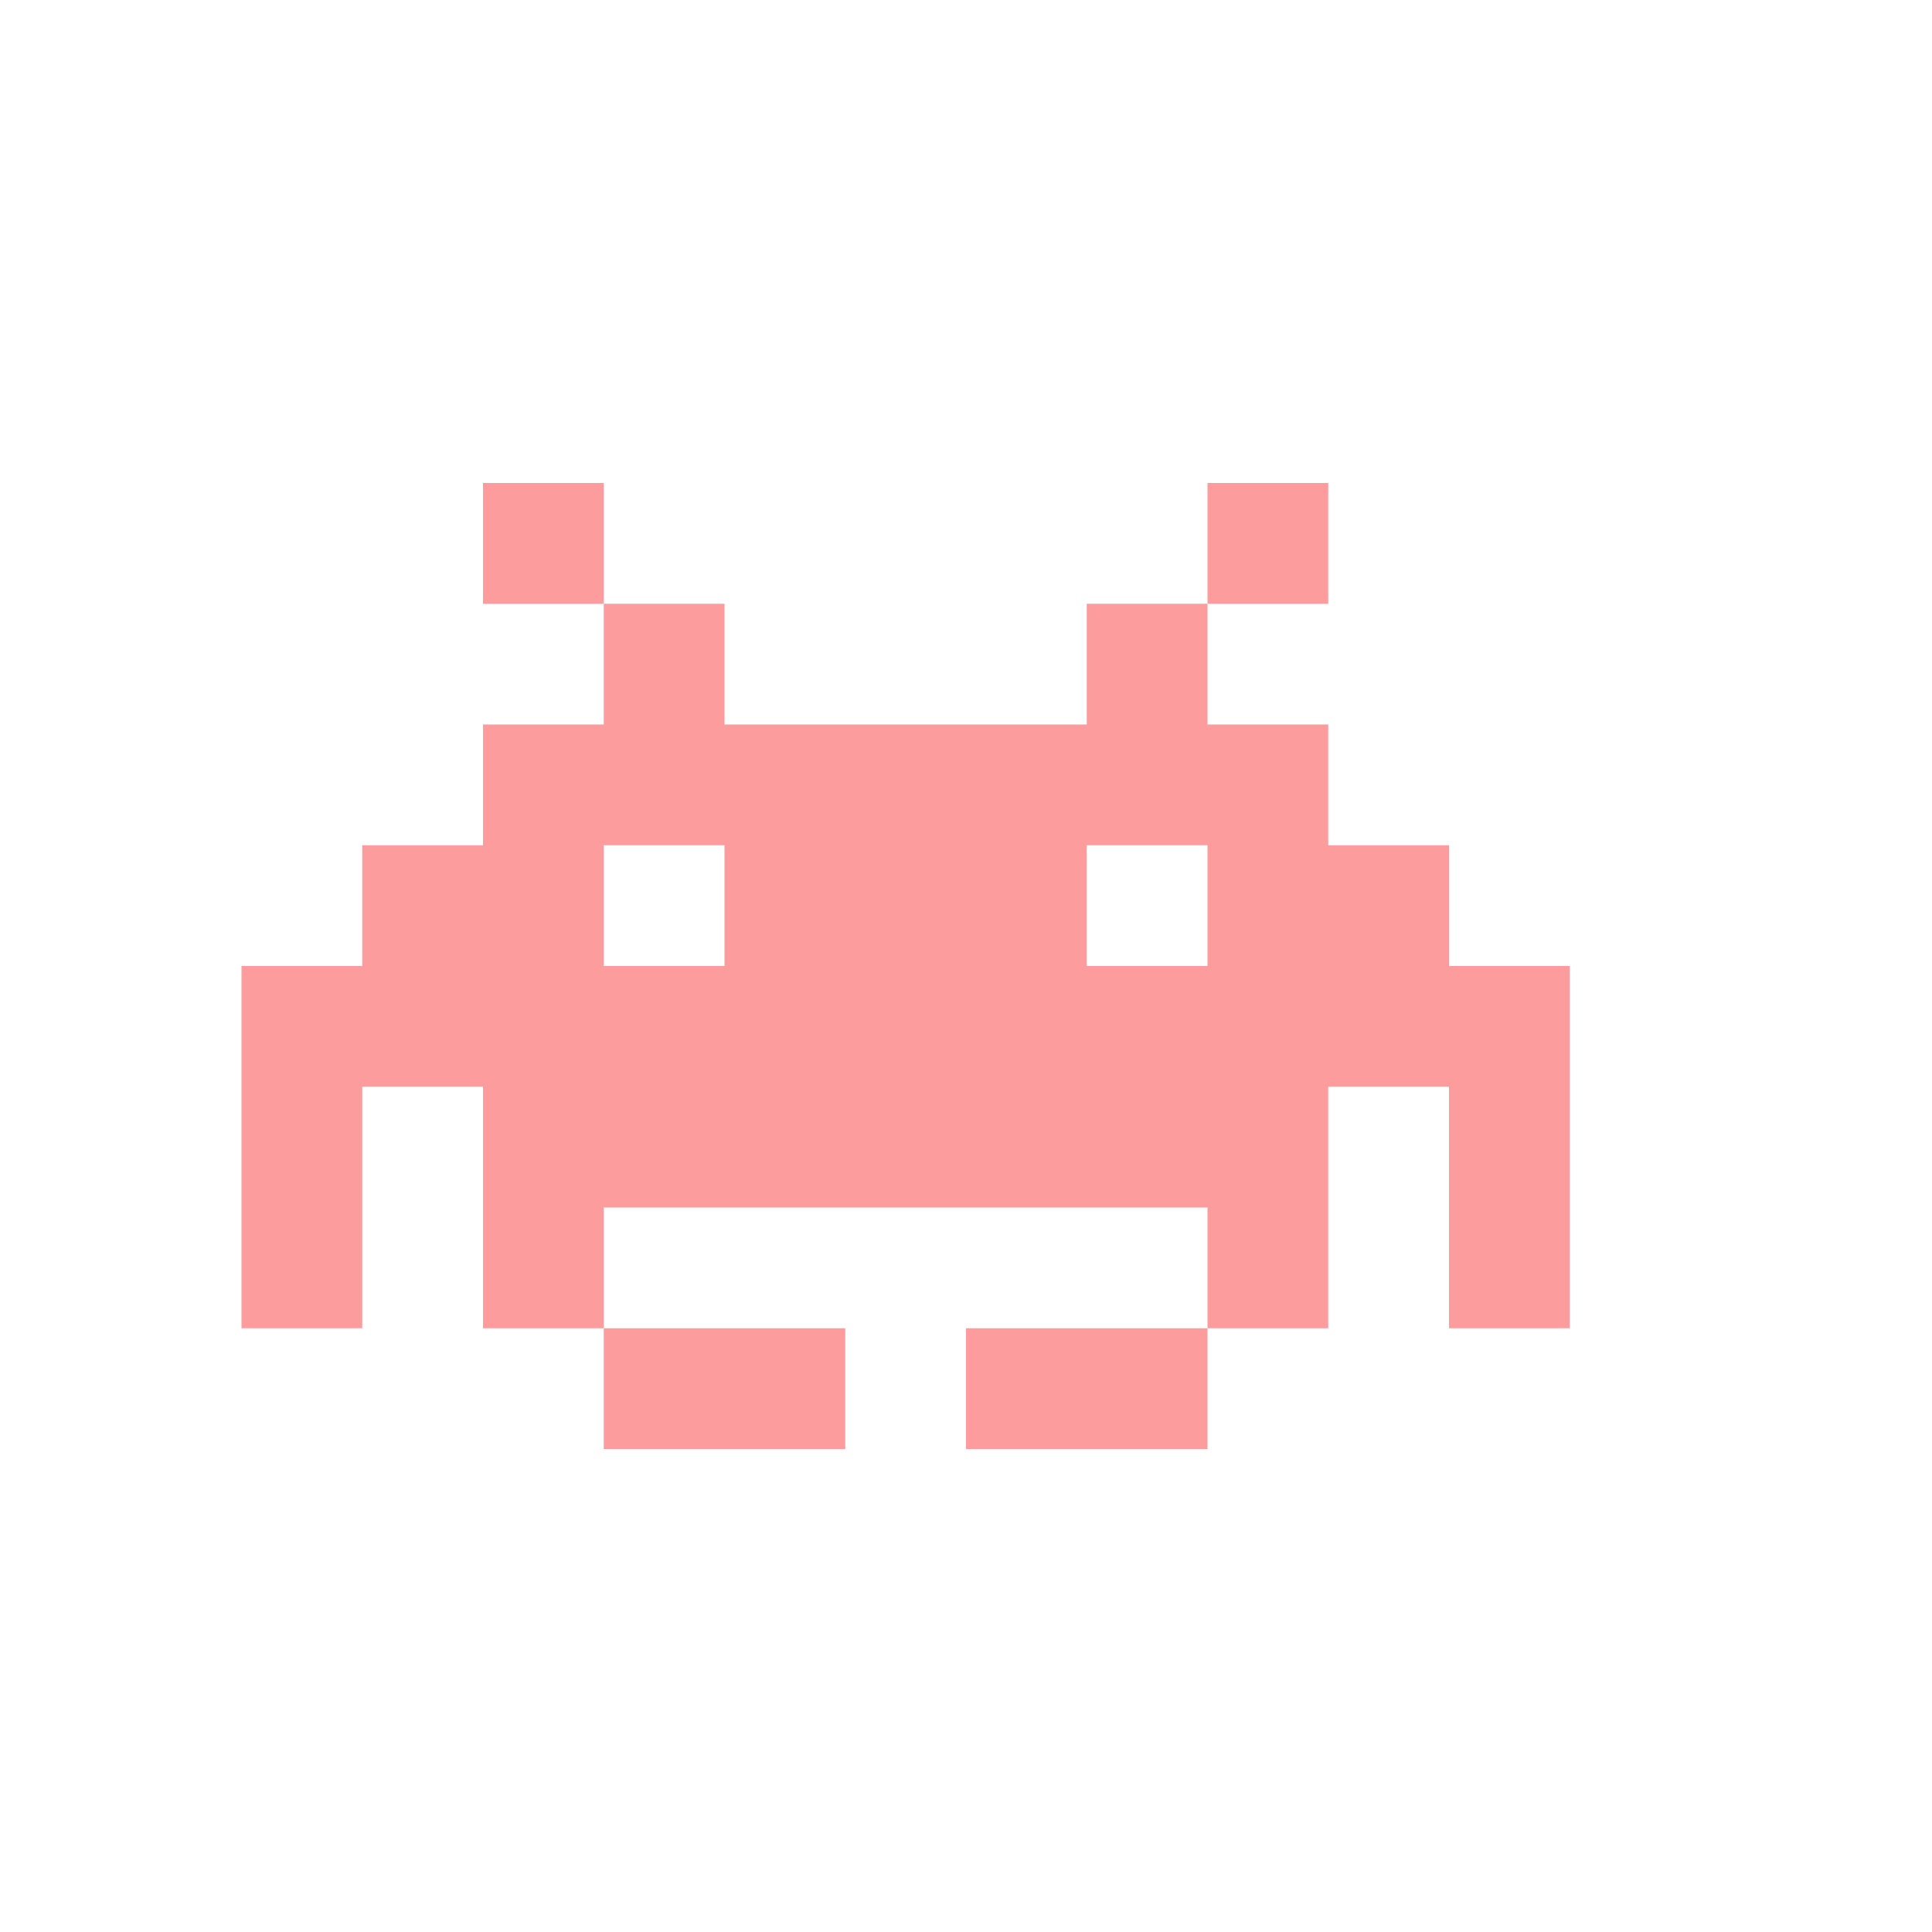
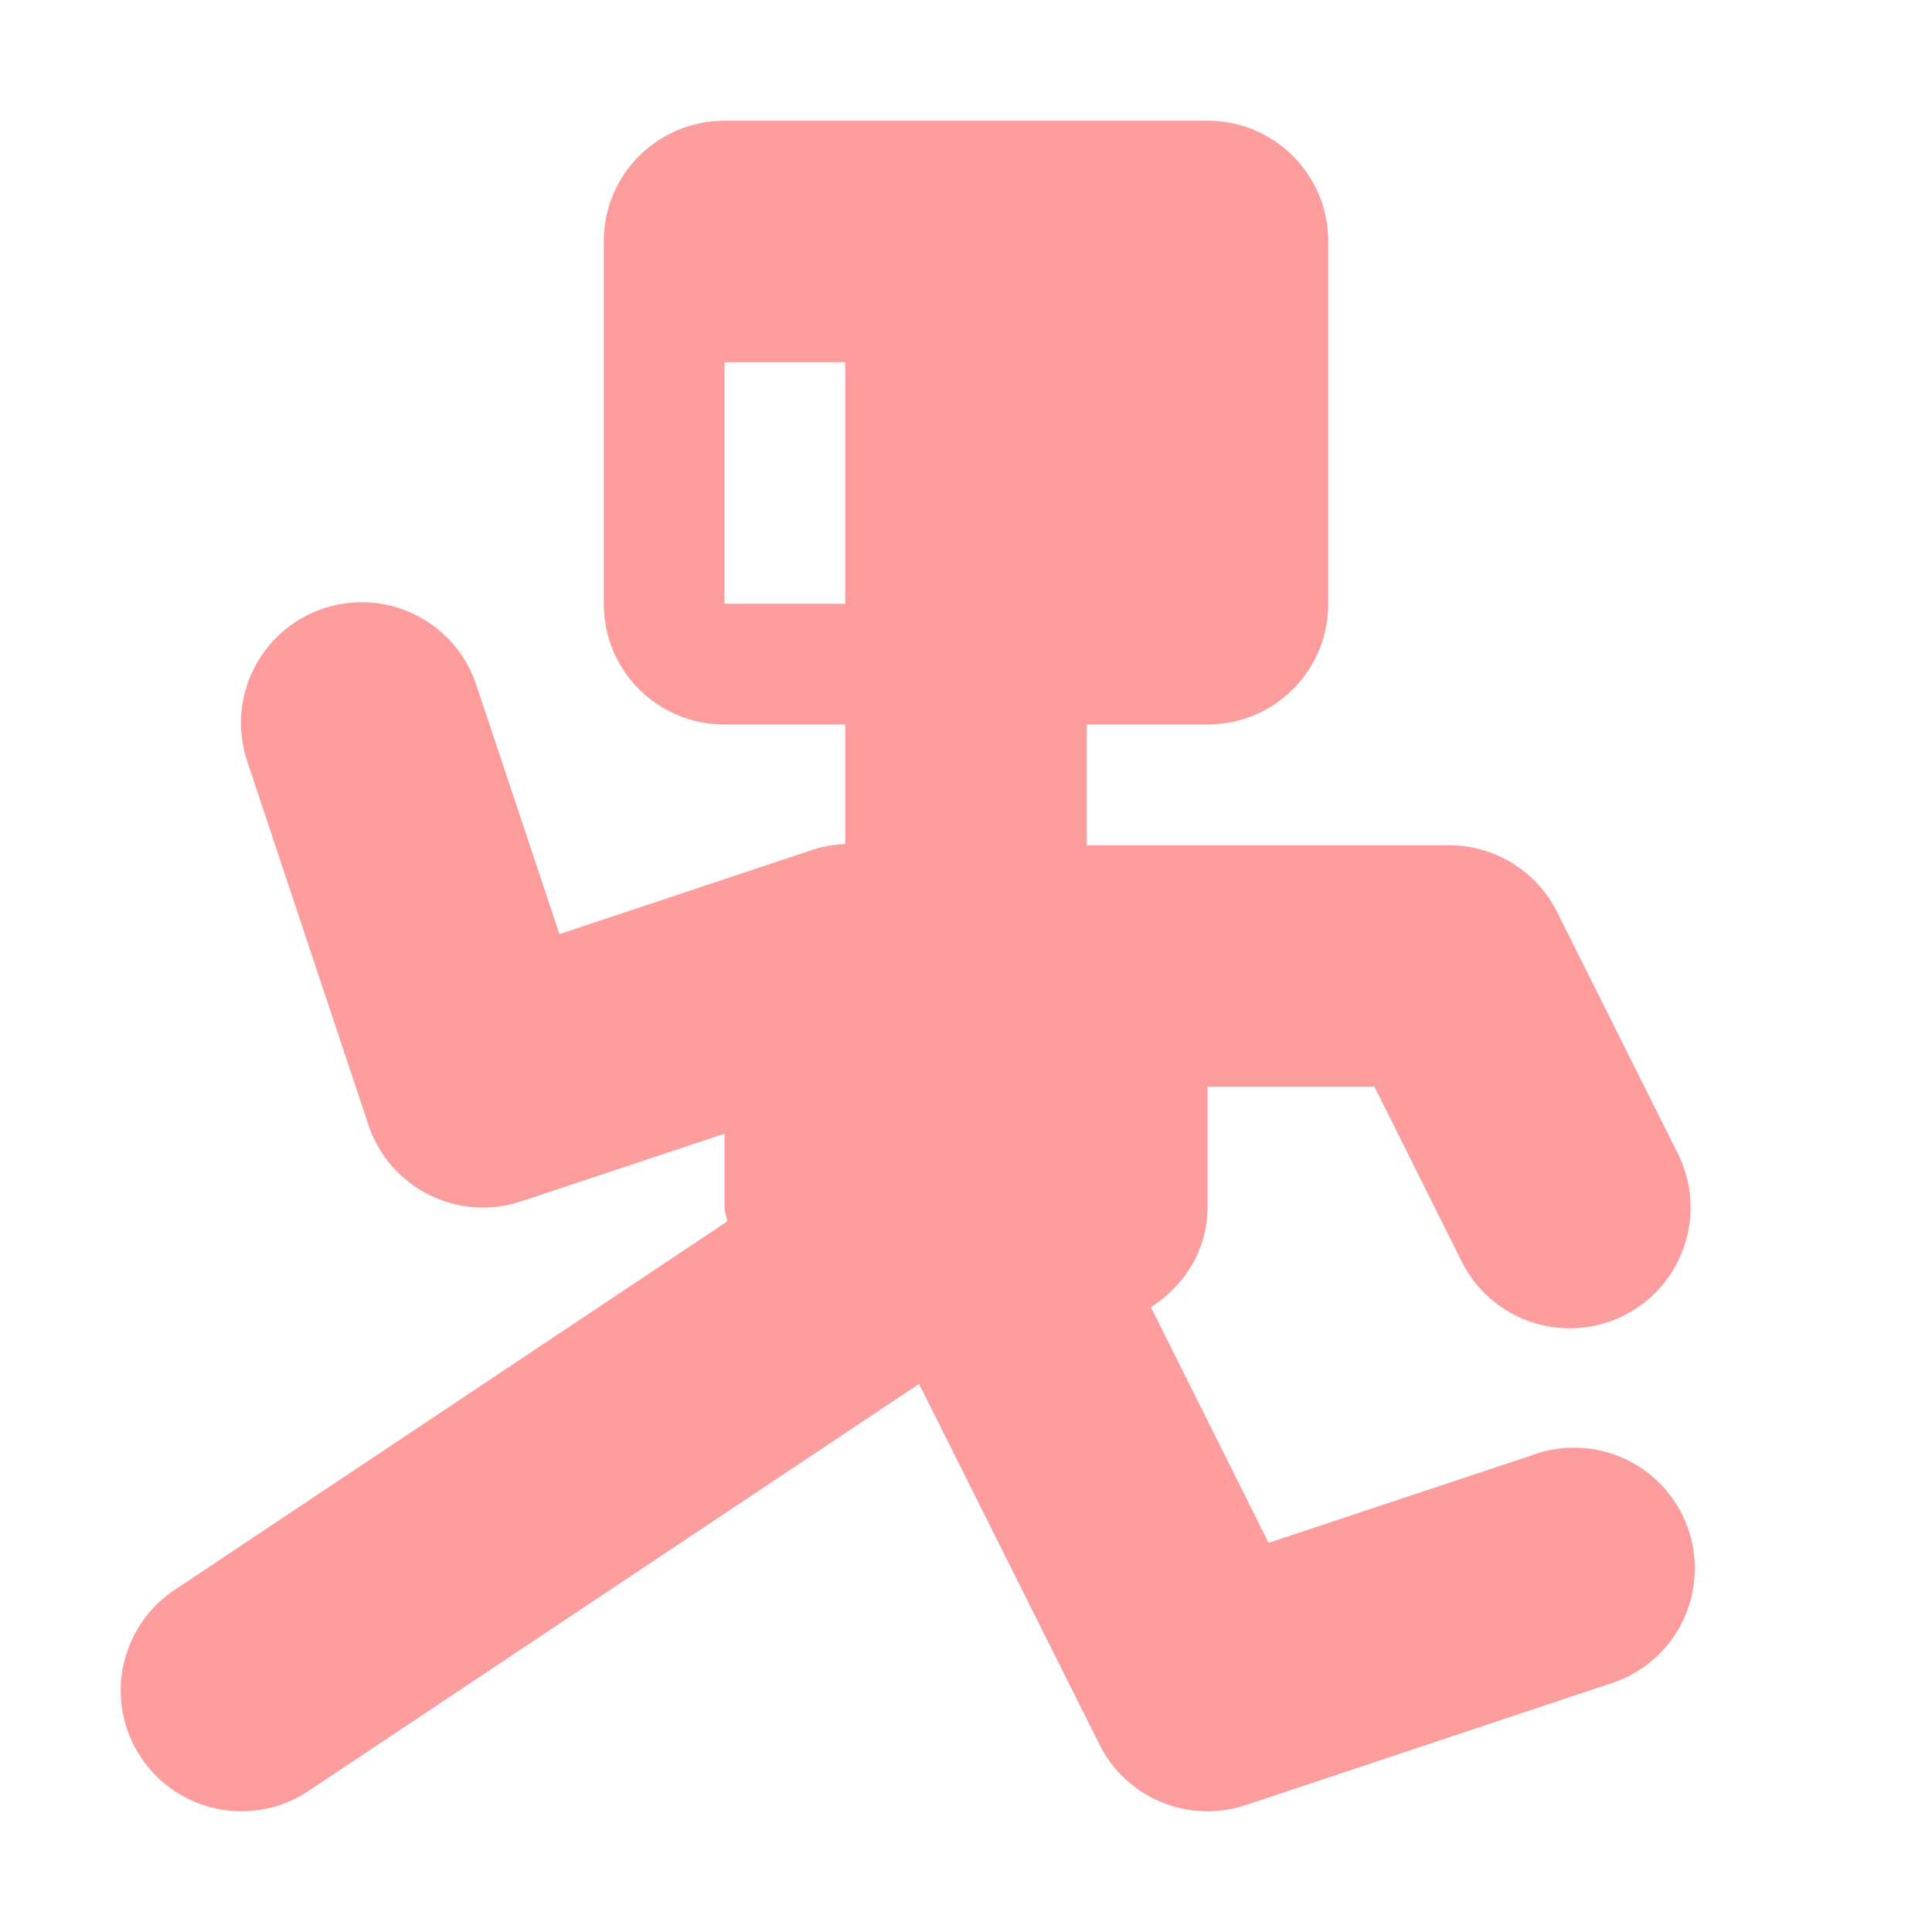
<svg xmlns="http://www.w3.org/2000/svg" width="16" height="16" viewBox="0 0 16 16" id="svg2" version="1.1">
  <defs id="defs4" />
  <g id="layer1" transform="translate(0,-1036.362)">
-     <path style="opacity:1;fill:#fc9c9c;fill-opacity:0.996;stroke:none;stroke-width:2;stroke-linecap:round;stroke-linejoin:round;stroke-miterlimit:4;stroke-dasharray:none;stroke-dashoffset:0;stroke-opacity:1" d="M 4 4 L 4 5 L 5 5 L 5 4 L 4 4 z M 5 5 L 5 6 L 4 6 L 4 7 L 3 7 L 3 8 L 2 8 L 2 9 L 2 11 L 3 11 L 3 9 L 4 9 L 4 10 L 4 11 L 5 11 L 5 10 L 10 10 L 10 11 L 11 11 L 11 9 L 12 9 L 12 11 L 13 11 L 13 9 L 13 8 L 12 8 L 12 7 L 11 7 L 11 6 L 10 6 L 10 5 L 9 5 L 9 6 L 6 6 L 6 5 L 5 5 z M 10 5 L 11 5 L 11 4 L 10 4 L 10 5 z M 10 11 L 8 11 L 8 12 L 10 12 L 10 11 z M 5 11 L 5 12 L 7 12 L 7 11 L 5 11 z M 5 7 L 6 7 L 6 8 L 5 8 L 5 7 z M 9 7 L 10 7 L 10 8 L 9 8 L 9 7 z " transform="translate(0,1036.362)" id="rect4154" />
+     <path style="fill:#fc9c9c;fill-opacity:0.996;stroke:none;stroke-width:2;stroke-linecap:round;stroke-linejoin:round;stroke-miterlimit:4;stroke-dasharray:none;stroke-opacity:0.996" d="M 6 1 C 5.446 1 5 1.446 5 2 L 5 5 C 5 5.554 5.446 6 6 6 L 7 6 L 7 6.99 A 1 1 0 0 0 6.684 7.053 L 4.633 7.736 L 3.949 5.686 A 1 1 0 0 0 2.959 4.988 A 1 1 0 0 0 2.051 6.316 L 3.051 9.316 A 1 1 0 0 0 4.316 9.949 L 6 9.389 L 6 10 C 6 10.041 6.019 10.076 6.023 10.115 L 1.445 13.168 A 1 1 0 1 0 2.555 14.832 L 7.611 11.461 L 9.105 14.447 A 1 1 0 0 0 10.316 14.949 L 13.316 13.949 A 1 1 0 1 0 12.684 12.053 L 10.506 12.777 L 9.531 10.826 C 9.807 10.649 10 10.354 10 10 L 10 9 L 11.383 9 L 12.105 10.447 A 1 1 0 1 0 13.895 9.553 L 12.895 7.553 A 1 1 0 0 0 12 7 L 9 7 L 9 6 L 10 6 C 10.554 6 11 5.554 11 5 L 11 2 C 11 1.446 10.554 1 10 1 L 6 1 z M 6 3 L 7 3 L 7 5 L 6 5 L 6 3 z " transform="translate(0,1036.362)" id="rect849" />
  </g>
</svg>
